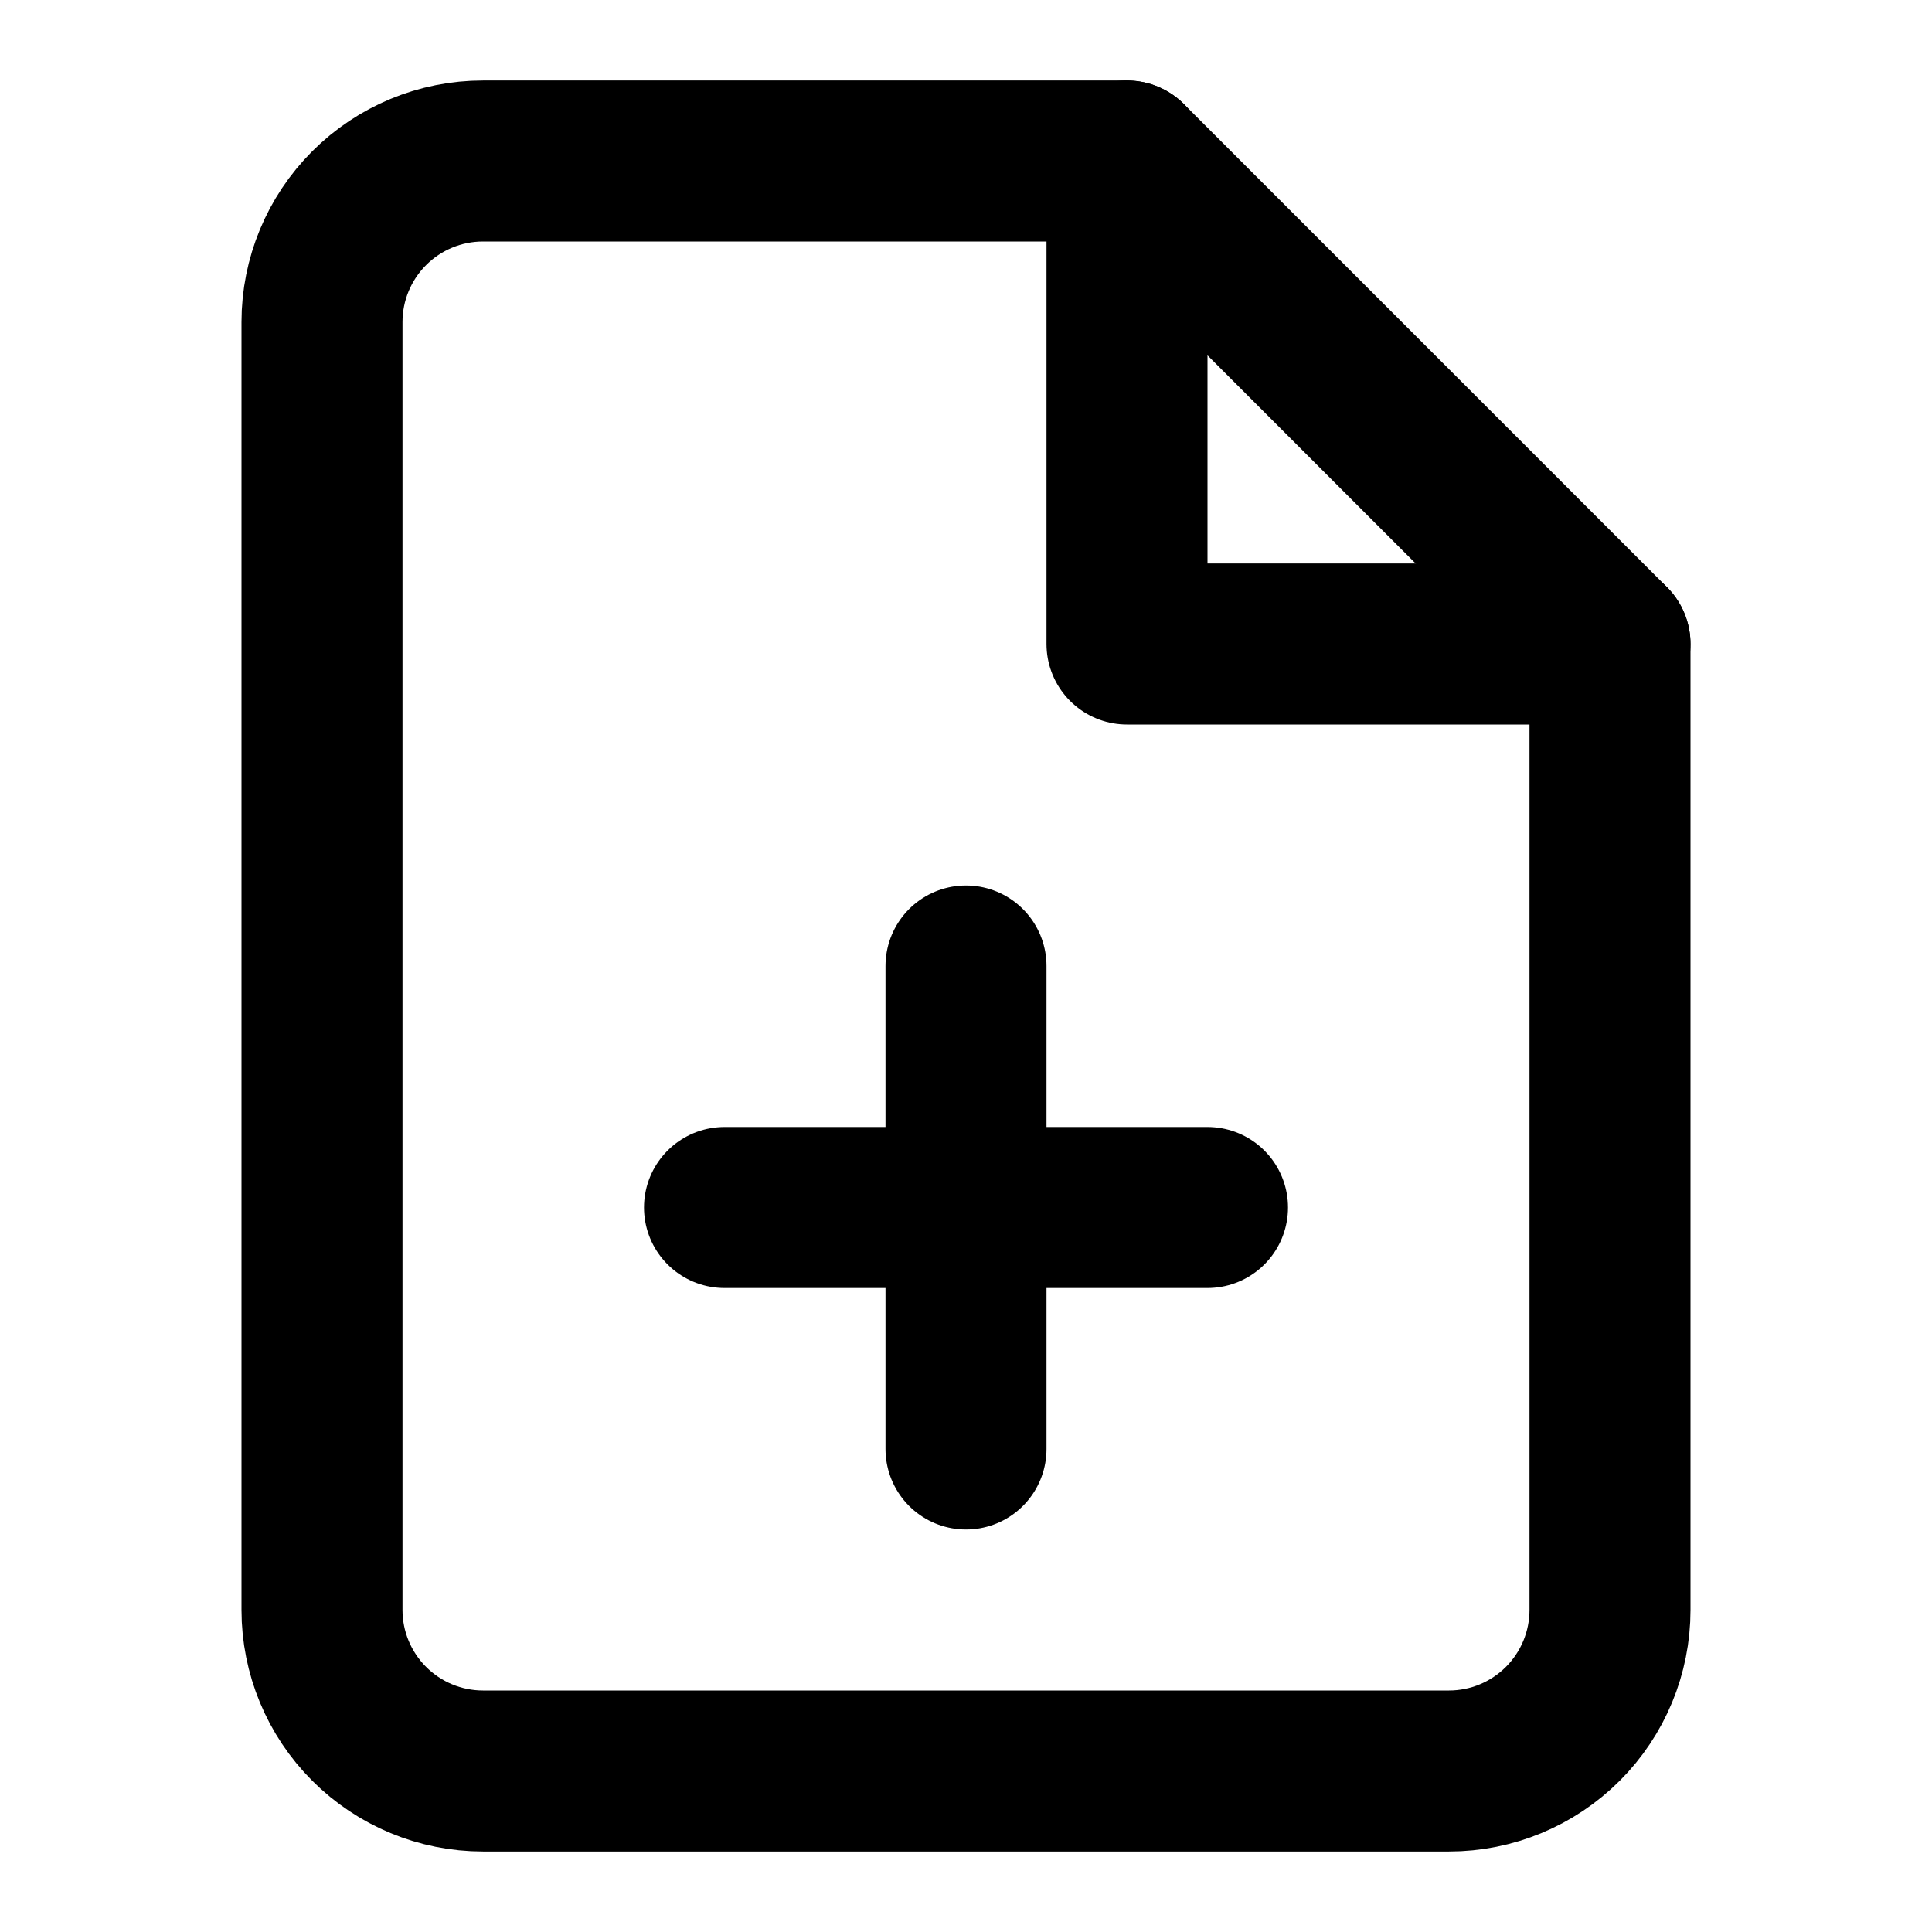
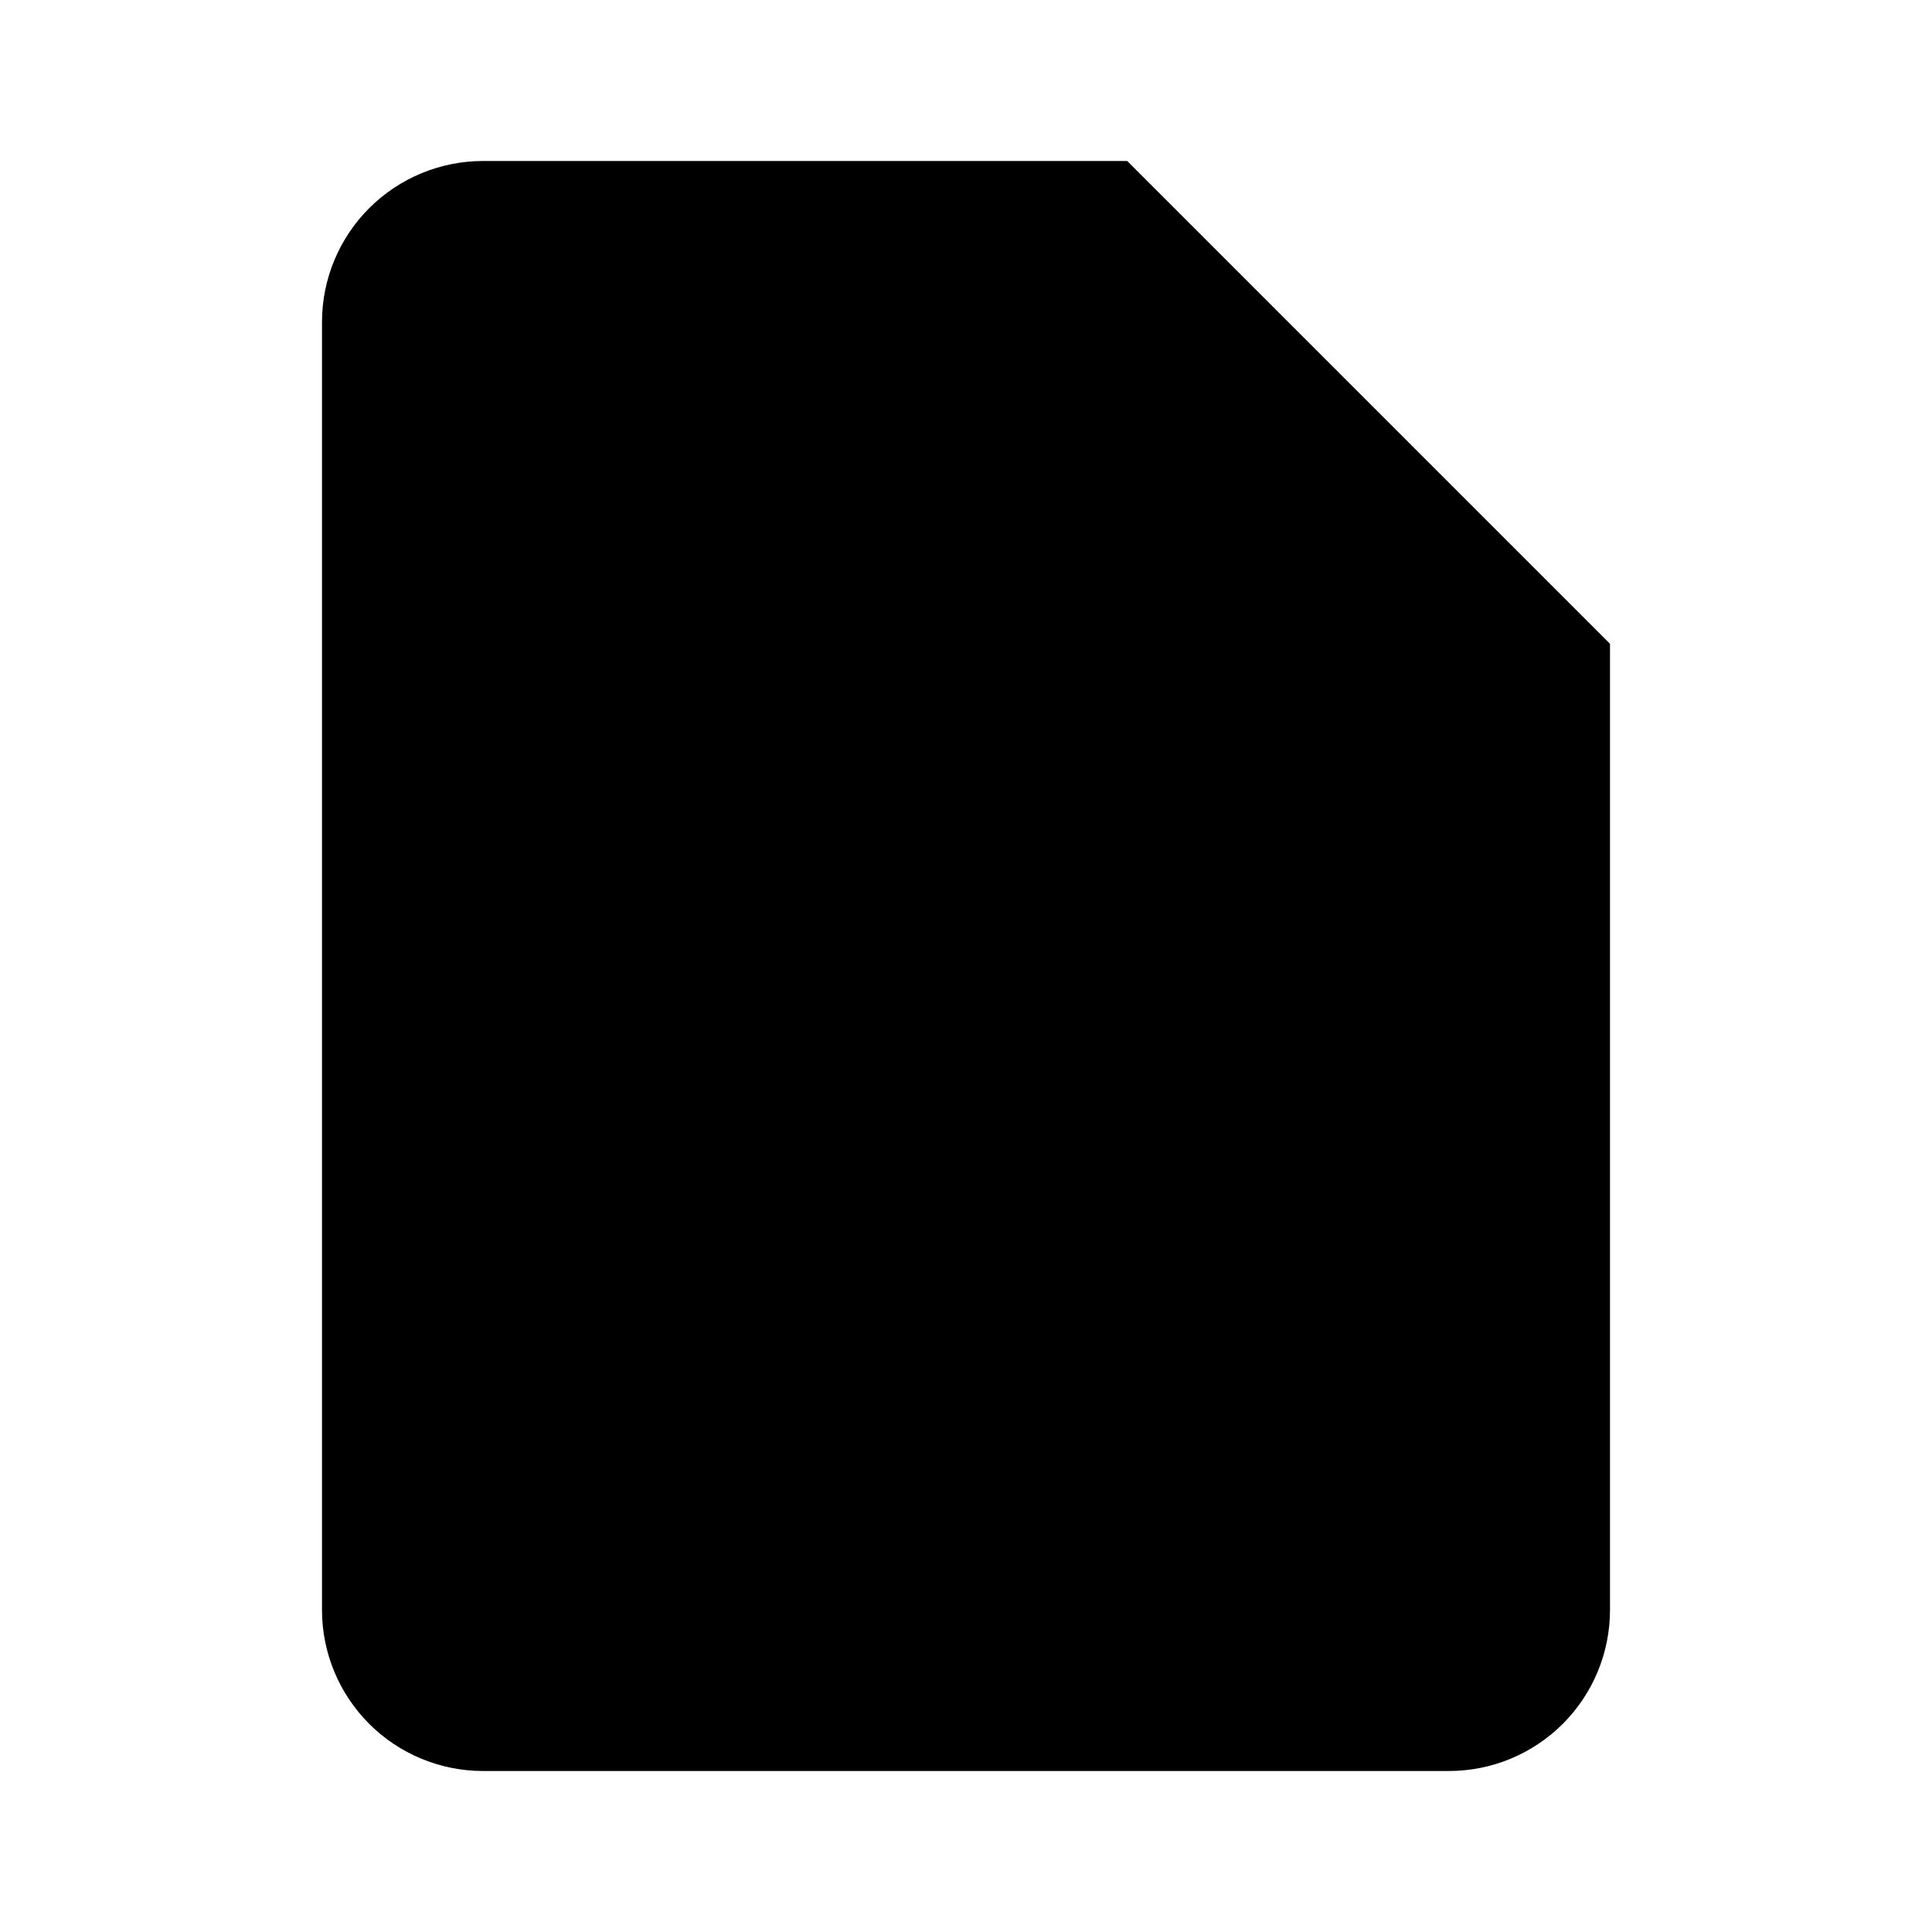
- <svg xmlns="http://www.w3.org/2000/svg" width="24" height="24" viewBox="0 0 24 24" fill="none">
-   <path d="M14 2H6C5.47 2 4.961 2.211 4.586 2.586C4.211 2.961 4 3.47 4 4V20C4 20.53 4.211 21.039 4.586 21.414C4.961 21.789 5.47 22 6 22H18C18.53 22 19.039 21.789 19.414 21.414C19.789 21.039 20 20.53 20 20V8L14 2Z" stroke="black" stroke-width="2" stroke-linecap="round" stroke-linejoin="round" />
-   <path d="M14 2V8H20" stroke="black" stroke-width="2" stroke-linecap="round" stroke-linejoin="round" />
-   <path d="M12 18V12" stroke="black" stroke-width="2" stroke-linecap="round" stroke-linejoin="round" />
-   <path d="M9 15H15" stroke="black" stroke-width="2" stroke-linecap="round" stroke-linejoin="round" />
+ <svg xmlns="http://www.w3.org/2000/svg" width="24" height="24" viewBox="0 0 24 24">
+   <path d="M14 2H6C5.47 2 4.961 2.211 4.586 2.586C4.211 2.961 4 3.47 4 4V20C4 20.53 4.211 21.039 4.586 21.414C4.961 21.789 5.47 22 6 22H18C18.53 22 19.039 21.789 19.414 21.414C19.789 21.039 20 20.53 20 20V8L14 2Z" />
+   <path d="M14 2V8H20" />
+   <path d="M12 18V12" />
+   <path d="M9 15H15" />
</svg>
